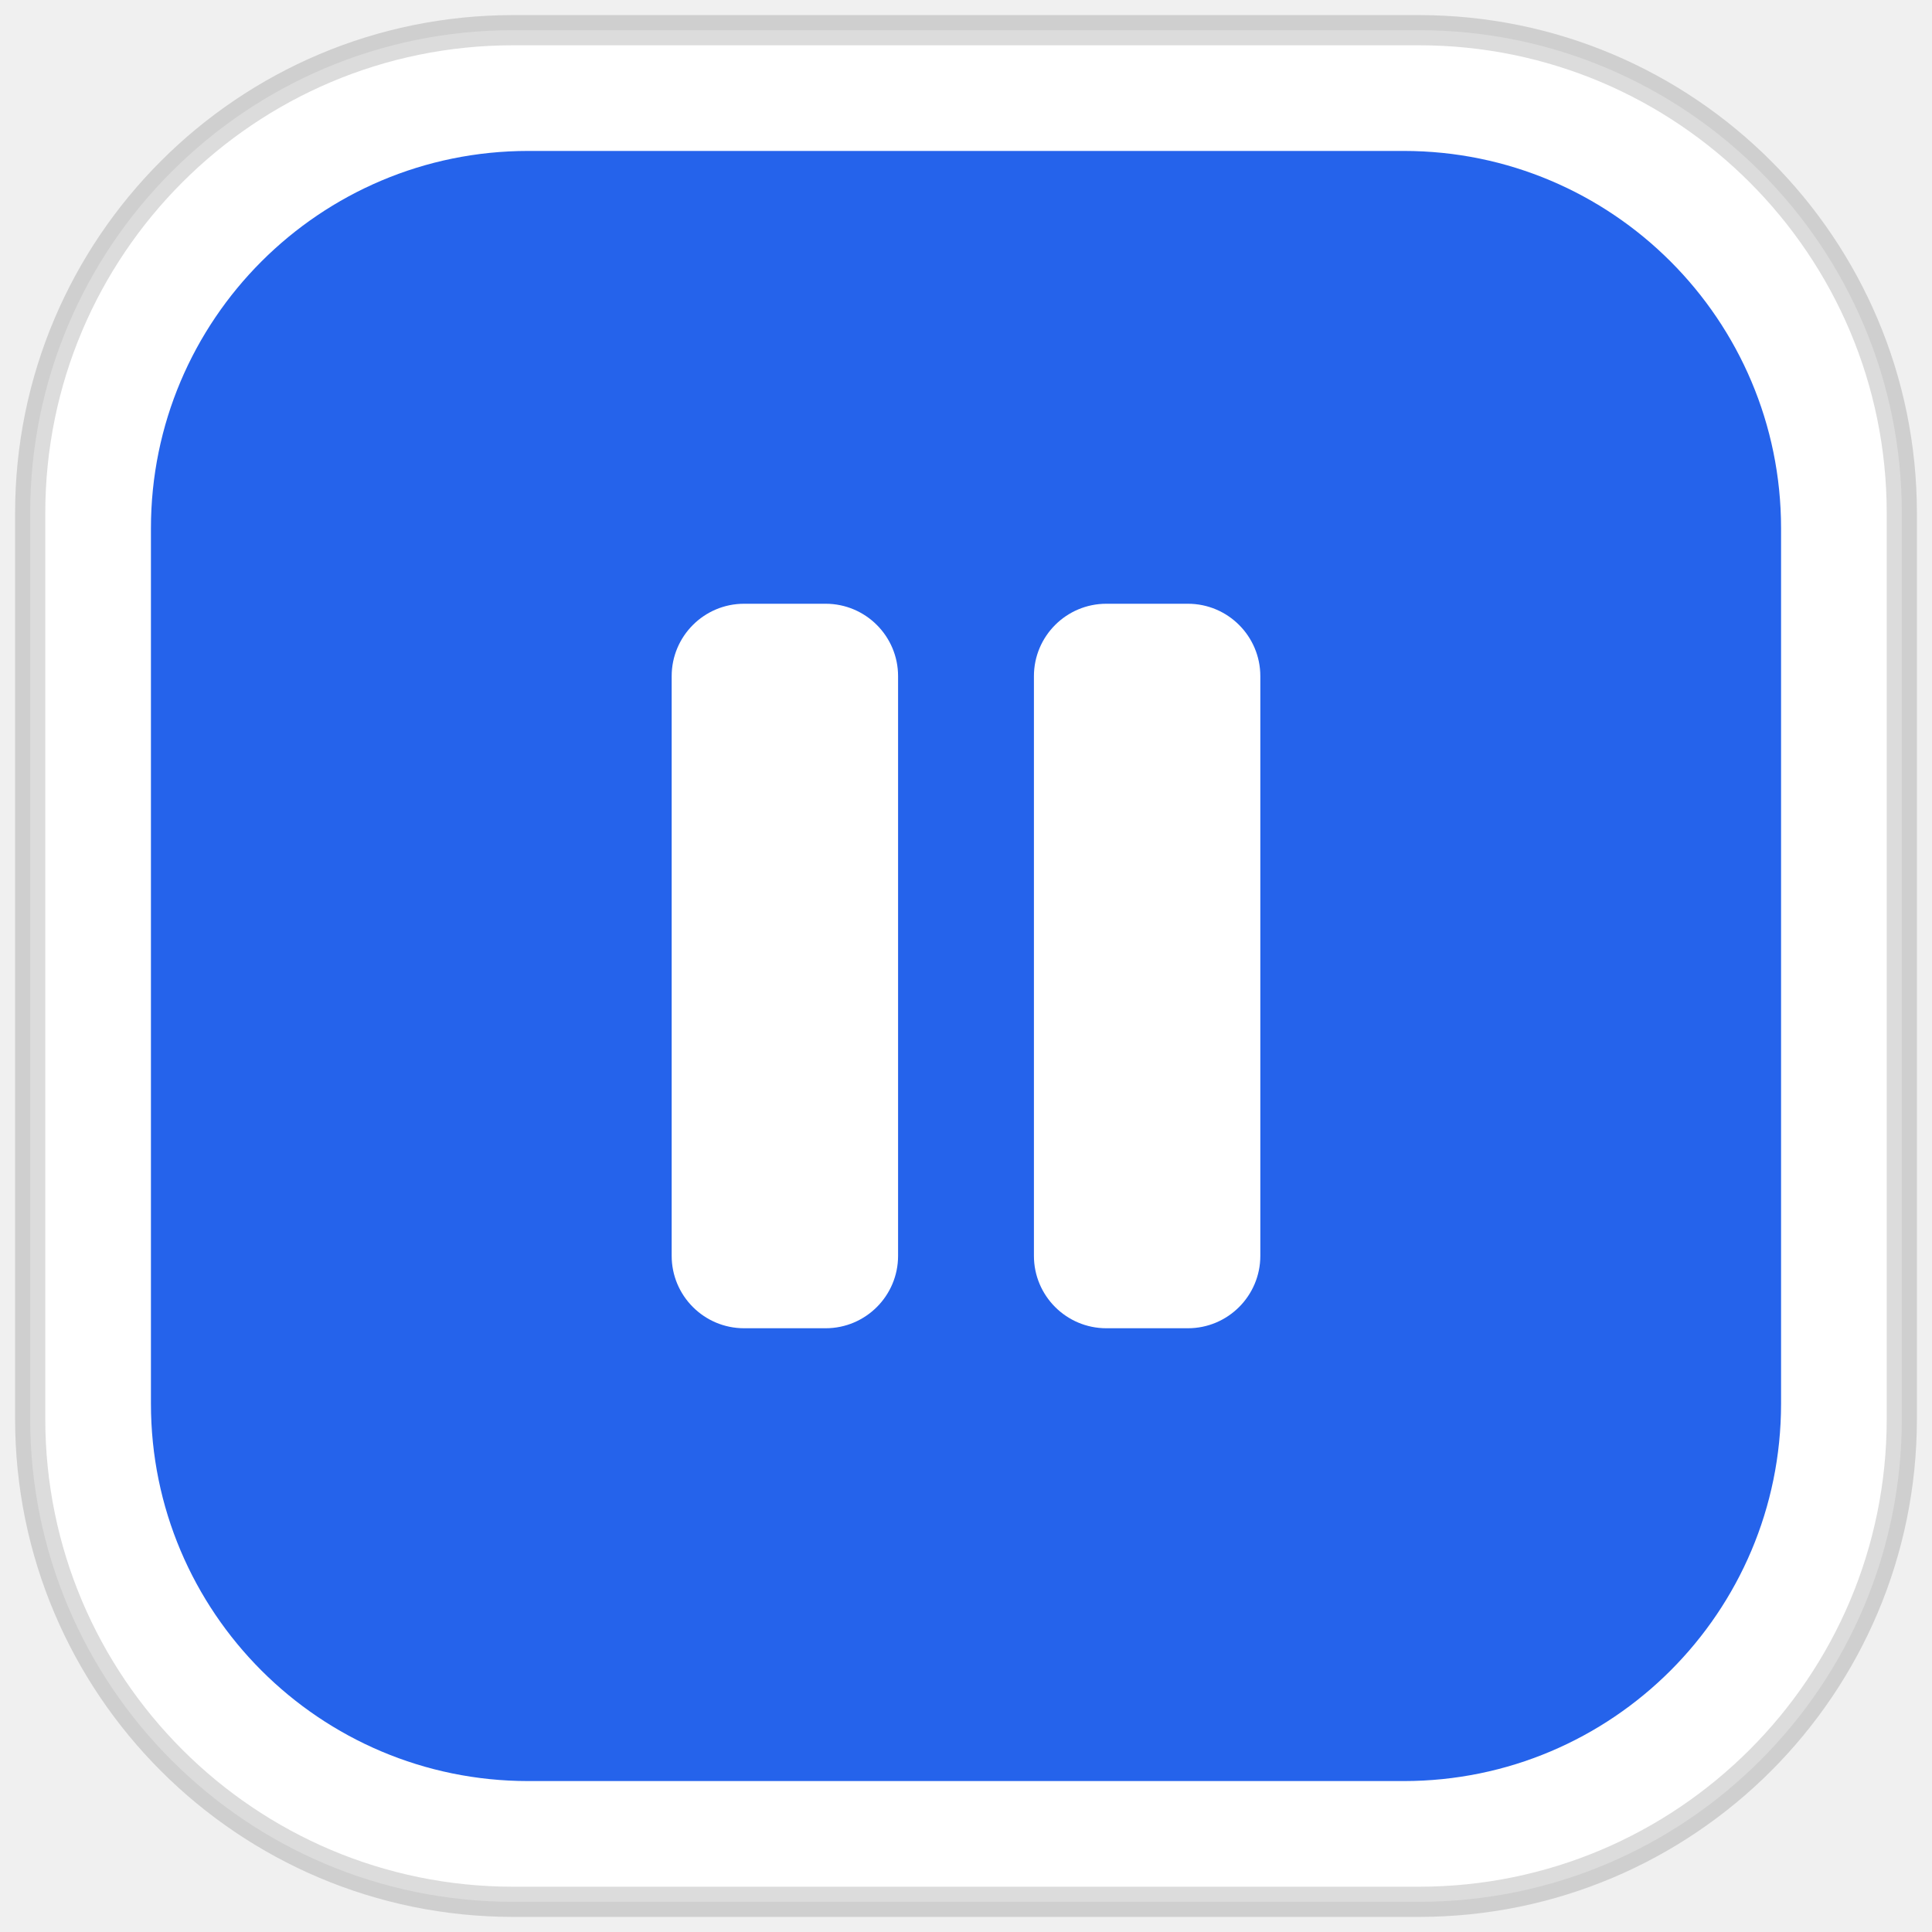
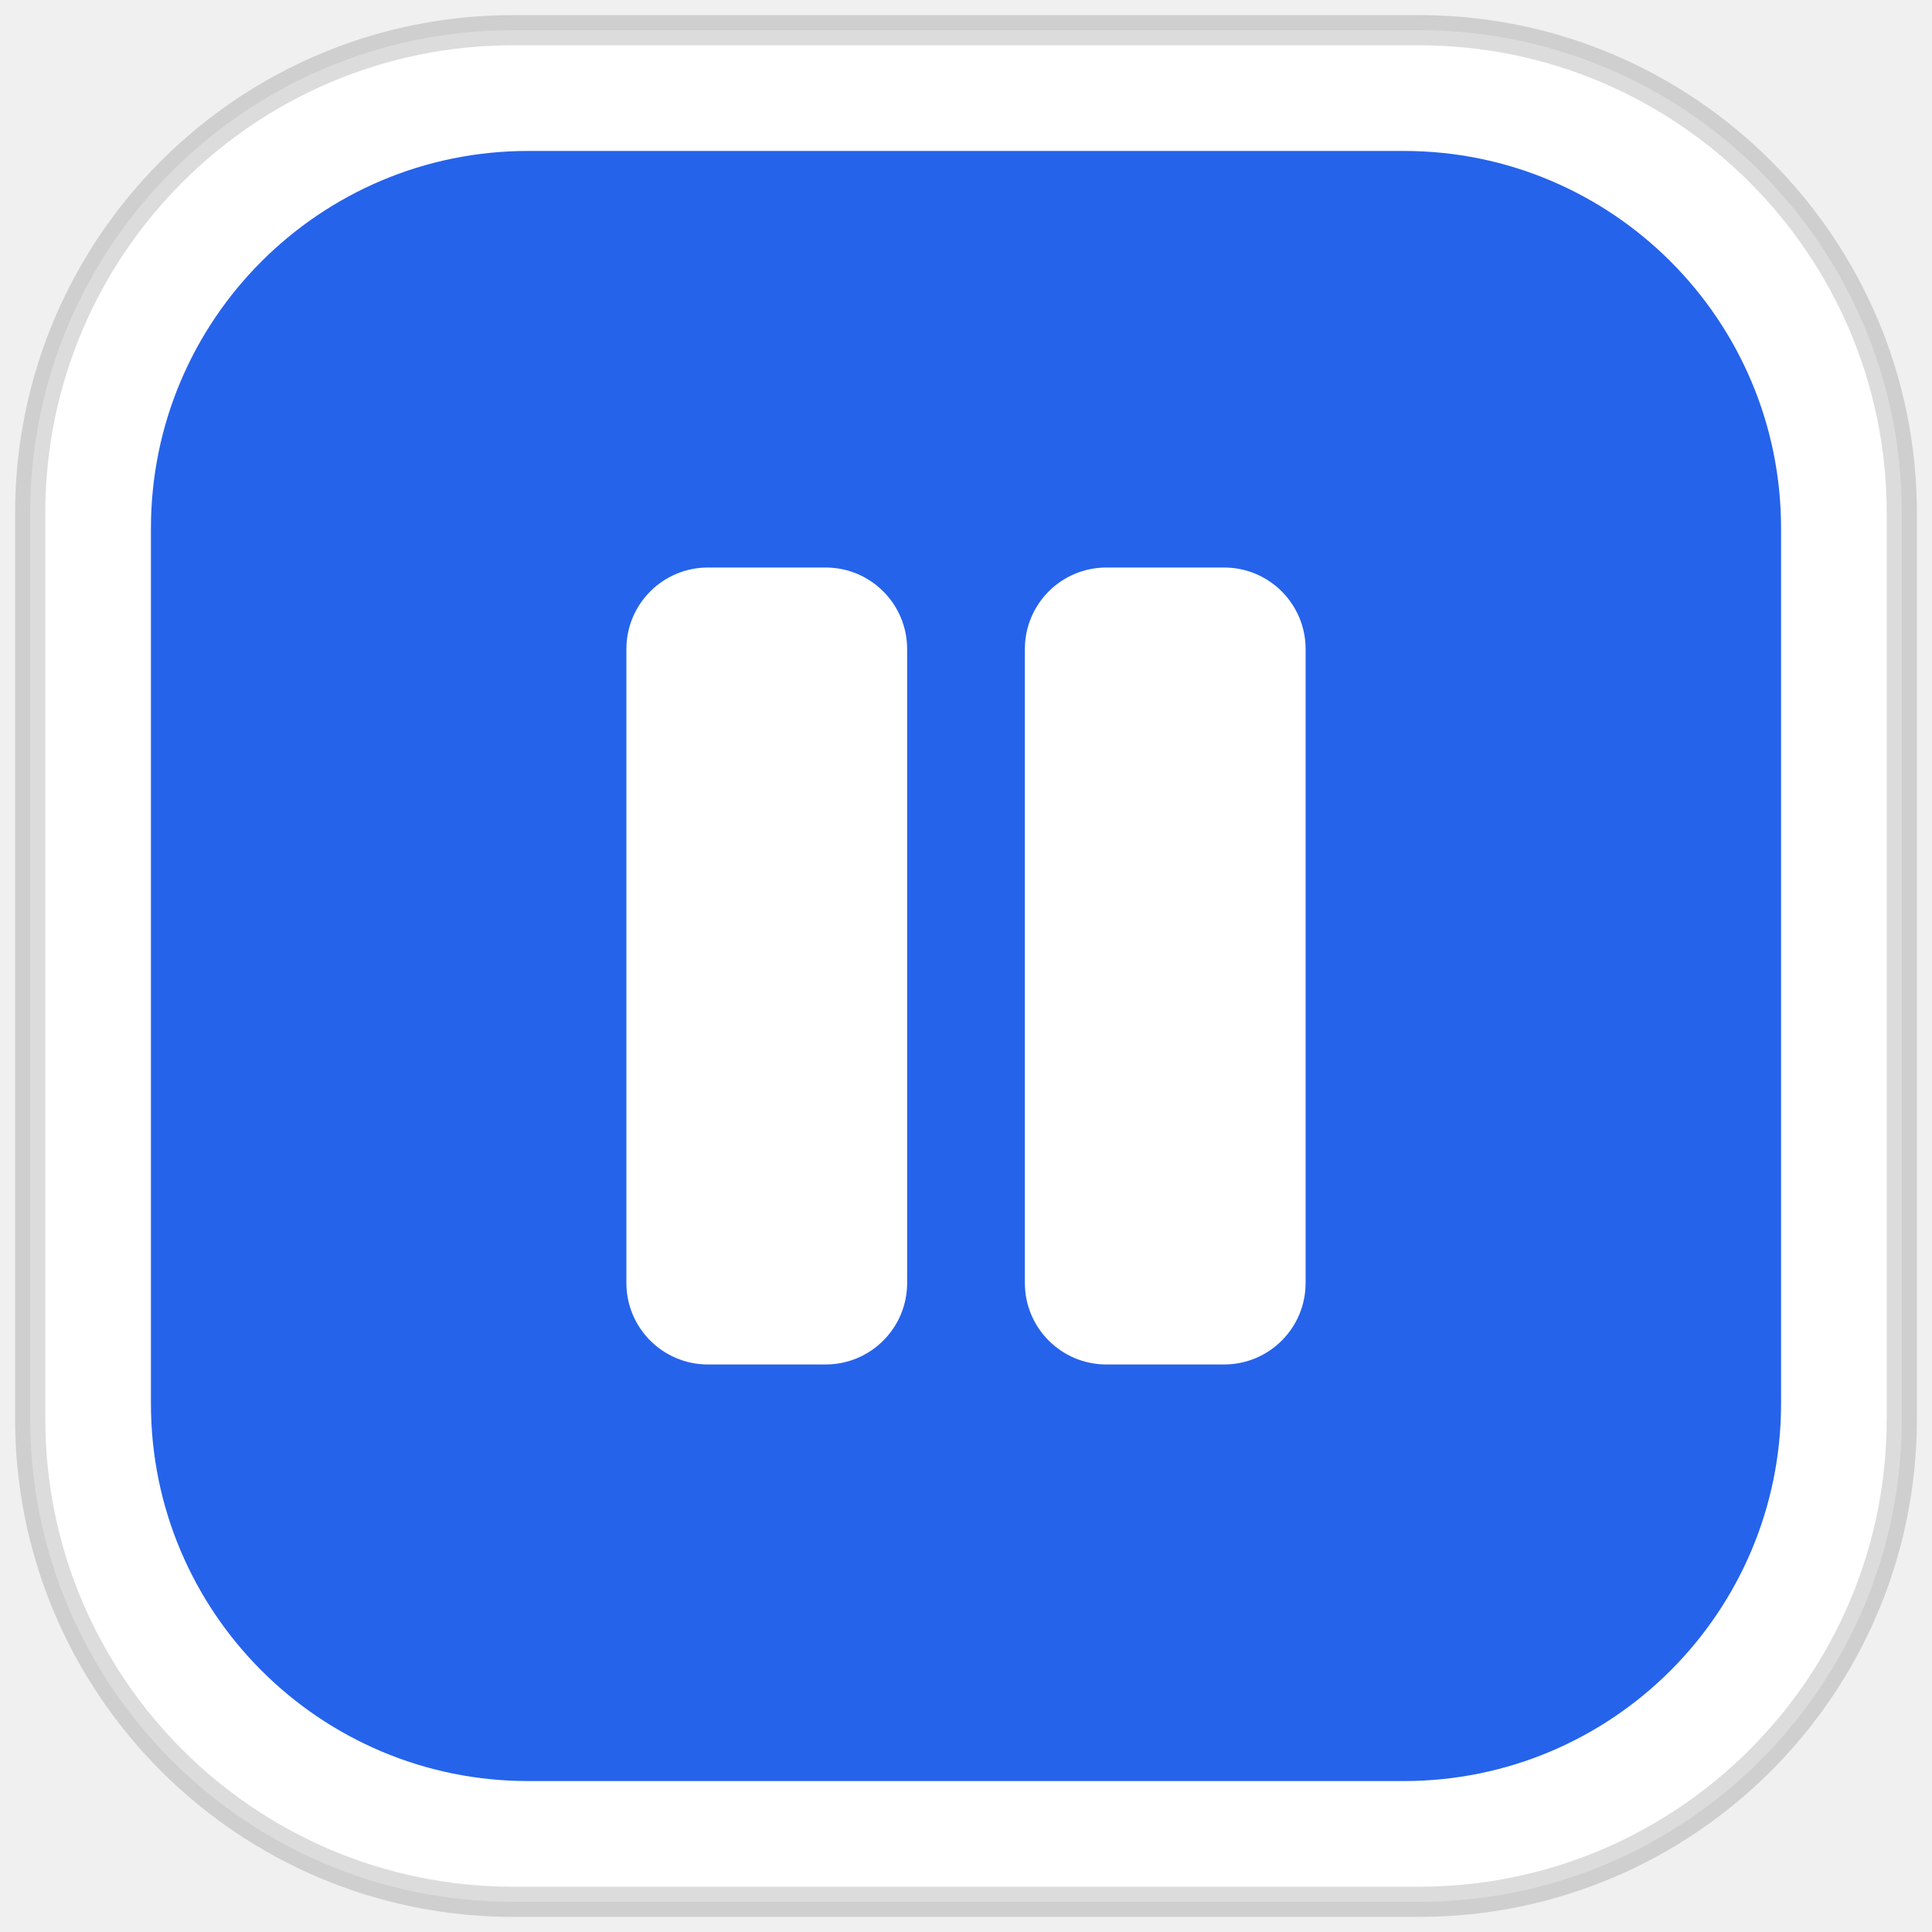
<svg xmlns="http://www.w3.org/2000/svg" width="64" height="64" viewBox="0 0 64 64">
  <rect x="1" y="1" width="62" height="62" rx="16" fill="#fff" stroke="#000" stroke-opacity=".14" />
  <rect x="5" y="5" width="54" height="54" rx="12.5" fill="#2563eb" />
  <g transform="translate(14 14) scale(1.5)" fill="none" stroke="#fff" stroke-width="2.1" stroke-linecap="round" stroke-linejoin="round">
-     <rect x="5.5" y="4" width="5" height="16" rx="1.6" fill="#fff" stroke="none" />
-     <rect x="13.5" y="4" width="5" height="16" rx="1.6" fill="#fff" stroke="none" />
+     <rect x="4.5" y="3.2" width="6.2" height="17.6" rx="1.8" fill="#fff" stroke="none" />
+     <rect x="13.3" y="3.2" width="6.2" height="17.6" rx="1.8" fill="#fff" stroke="none" />
  </g>
</svg>
